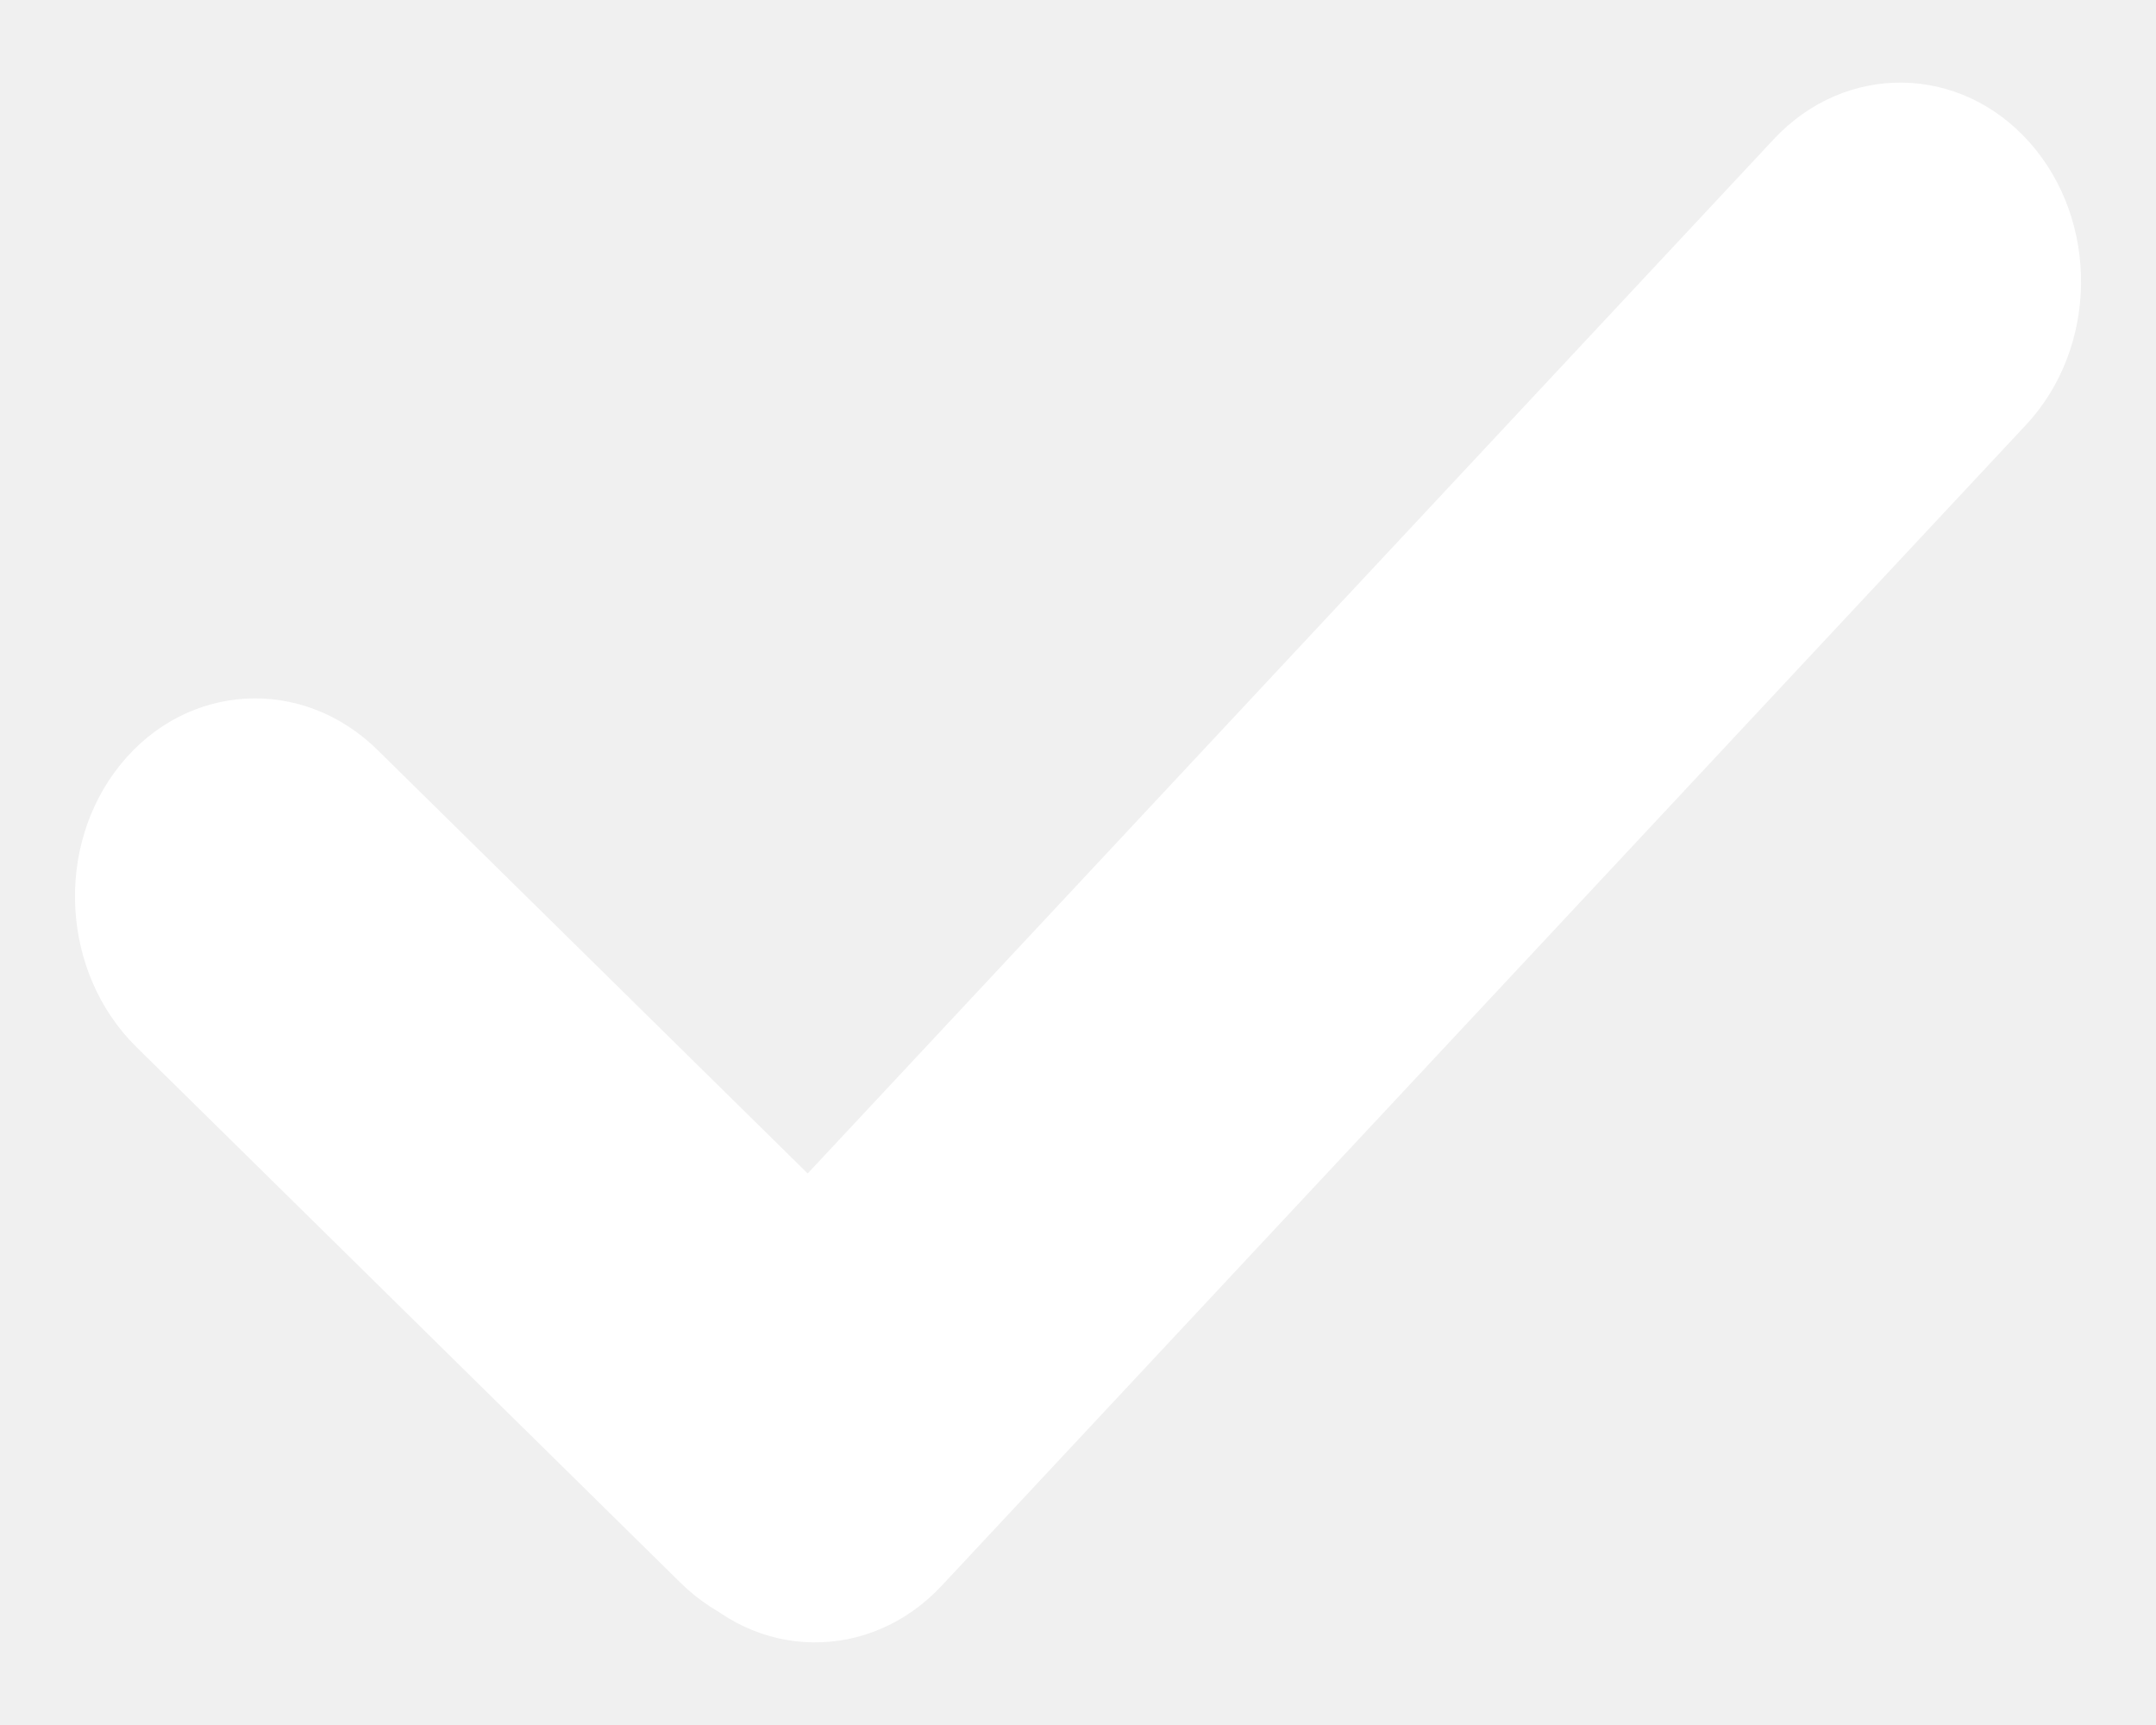
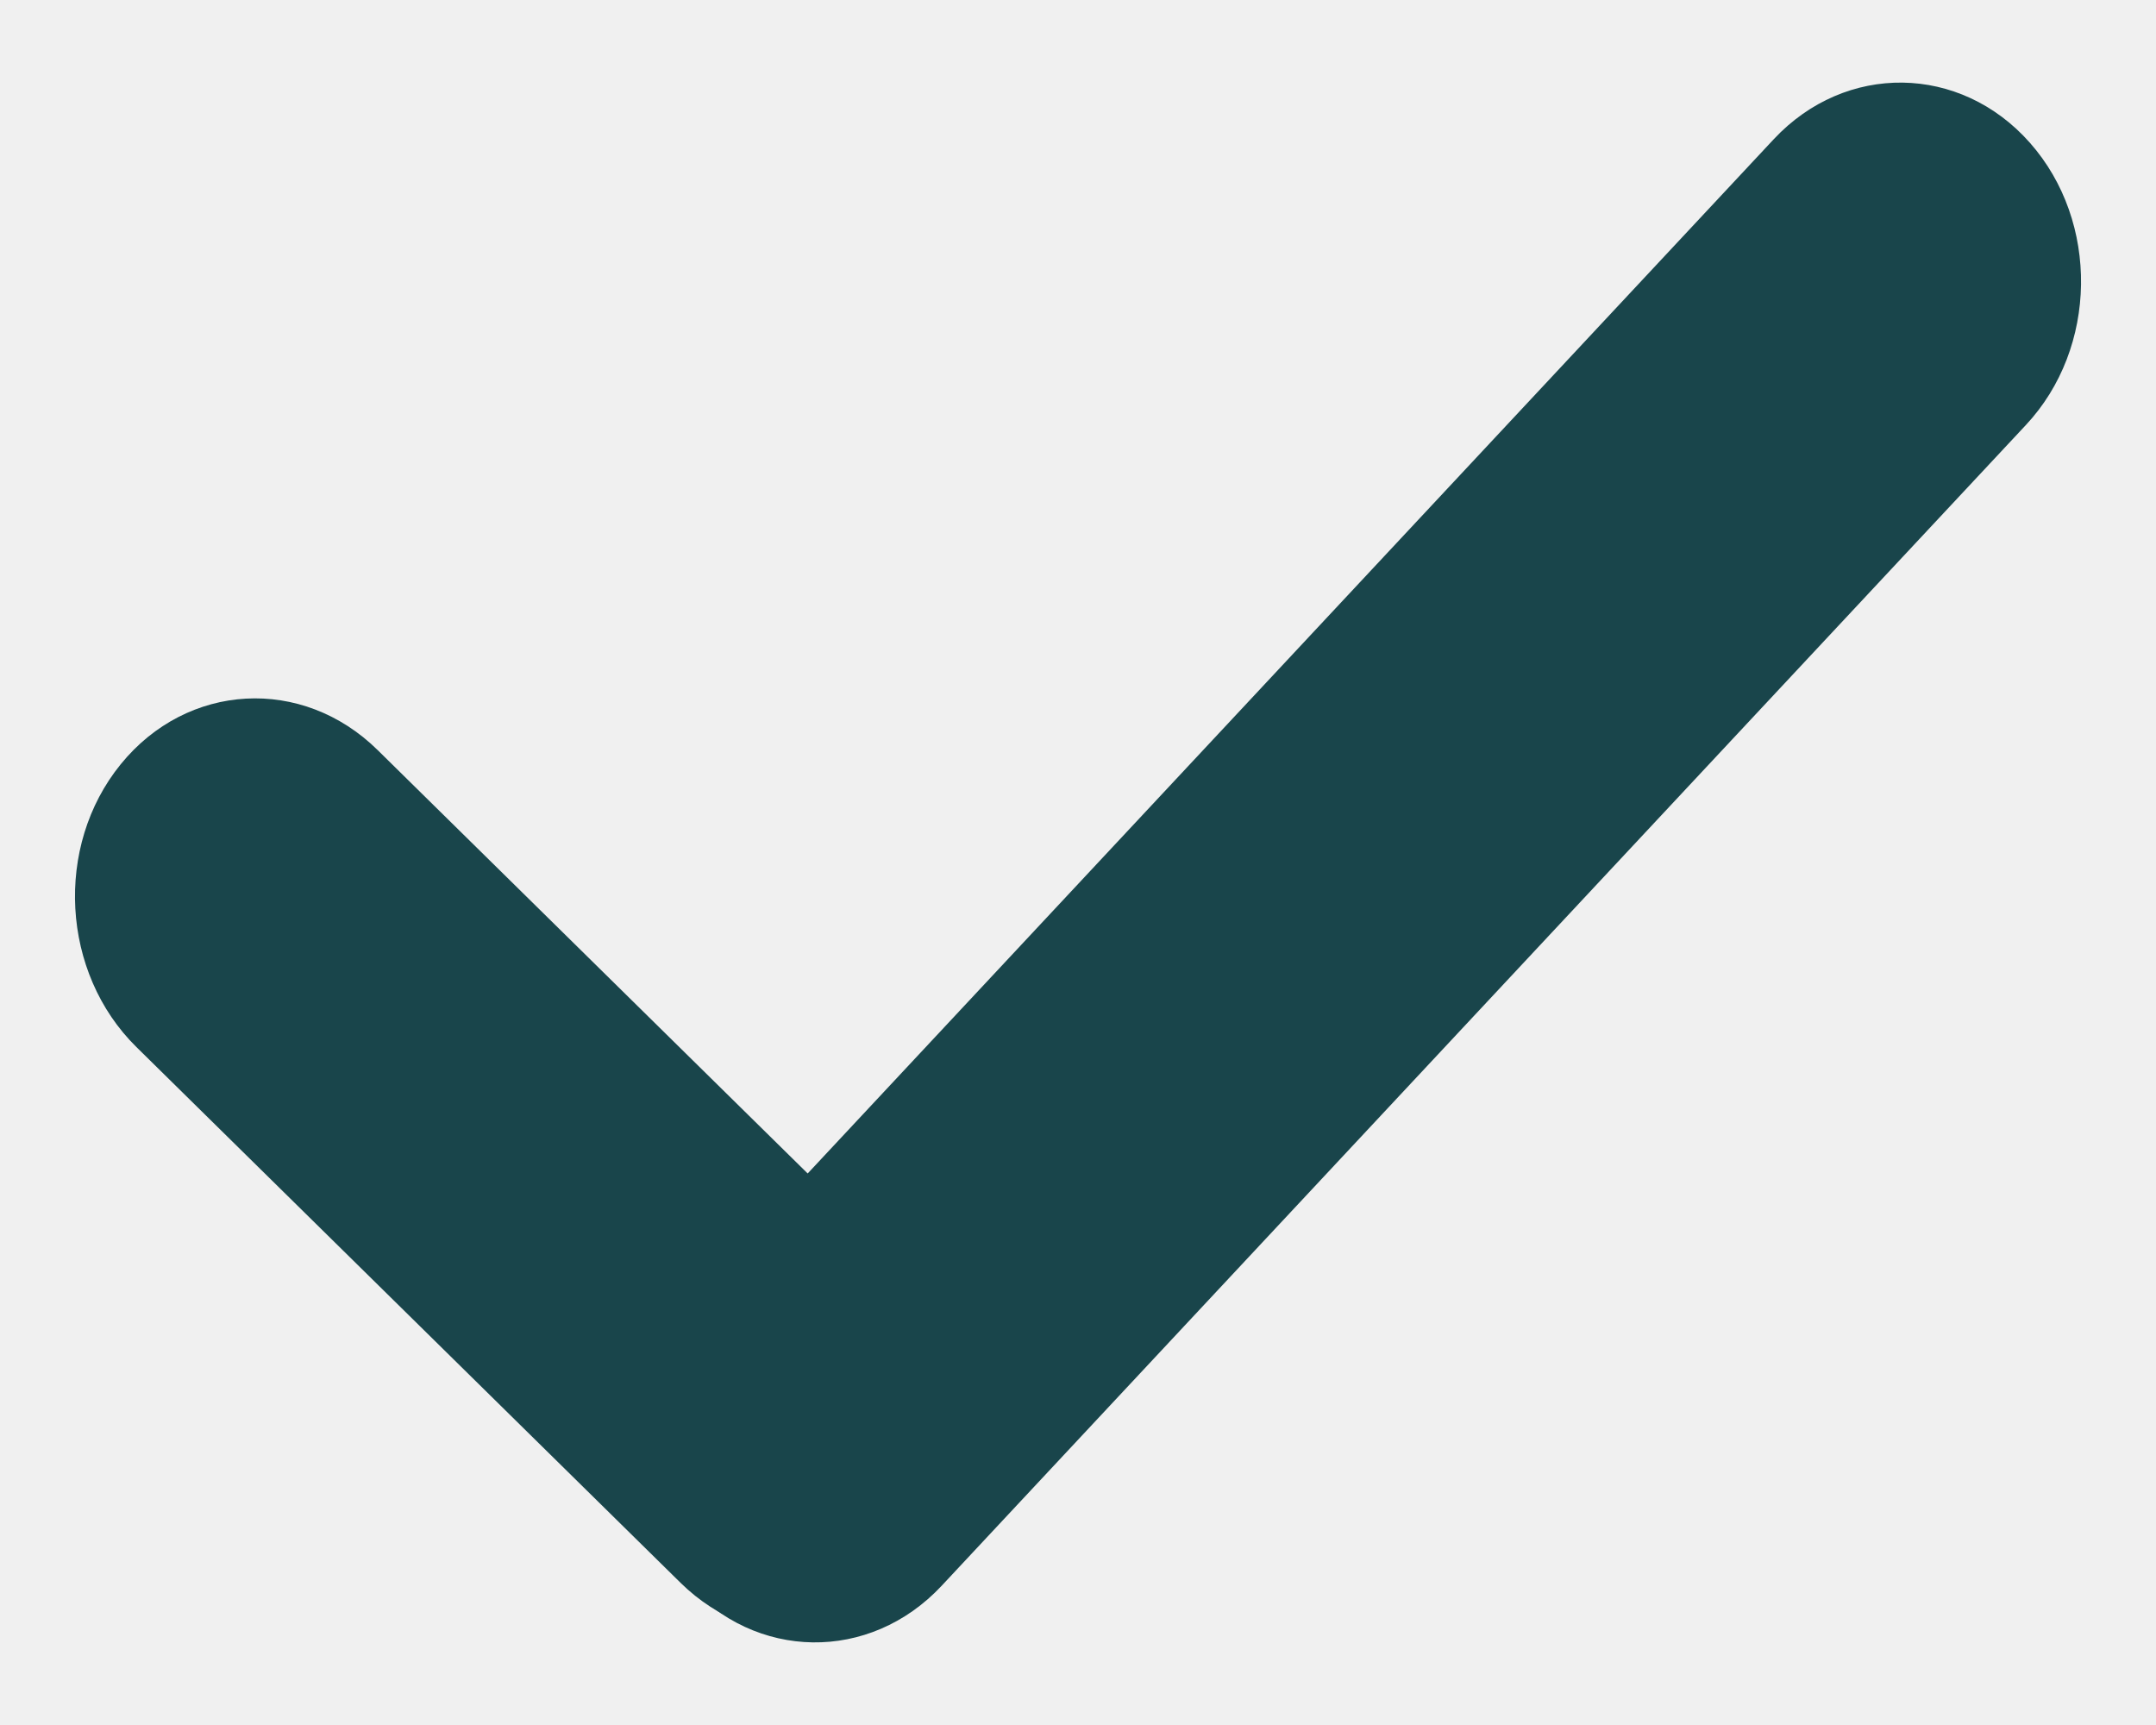
- <svg xmlns="http://www.w3.org/2000/svg" width="20" height="16" viewBox="0 0 20 16" fill="none">
-   <rect width="18.27" height="3.535" rx="1.768" transform="matrix(0.68265 -0.730745 0.662011 0.749494 5.18848 13.3506)" fill="white" />
-   <rect width="10.633" height="3.549" rx="1.775" transform="matrix(0.712617 0.701553 -0.630515 0.776177 2.23828 5.71191)" fill="white" />
+ <svg xmlns="http://www.w3.org/2000/svg" width="20" height="16" viewBox="0 0 20 16" fill="#19454B">
+   <rect width="18.27" height="3.535" rx="1.768" transform="matrix(0.68265 -0.730745 0.662011 0.749494 5.18848 13.3506)" fill="#19454B" />
+   <rect width="10.633" height="3.549" rx="1.775" transform="matrix(0.712617 0.701553 -0.630515 0.776177 2.23828 5.71191)" fill="#19454B" />
</svg>
